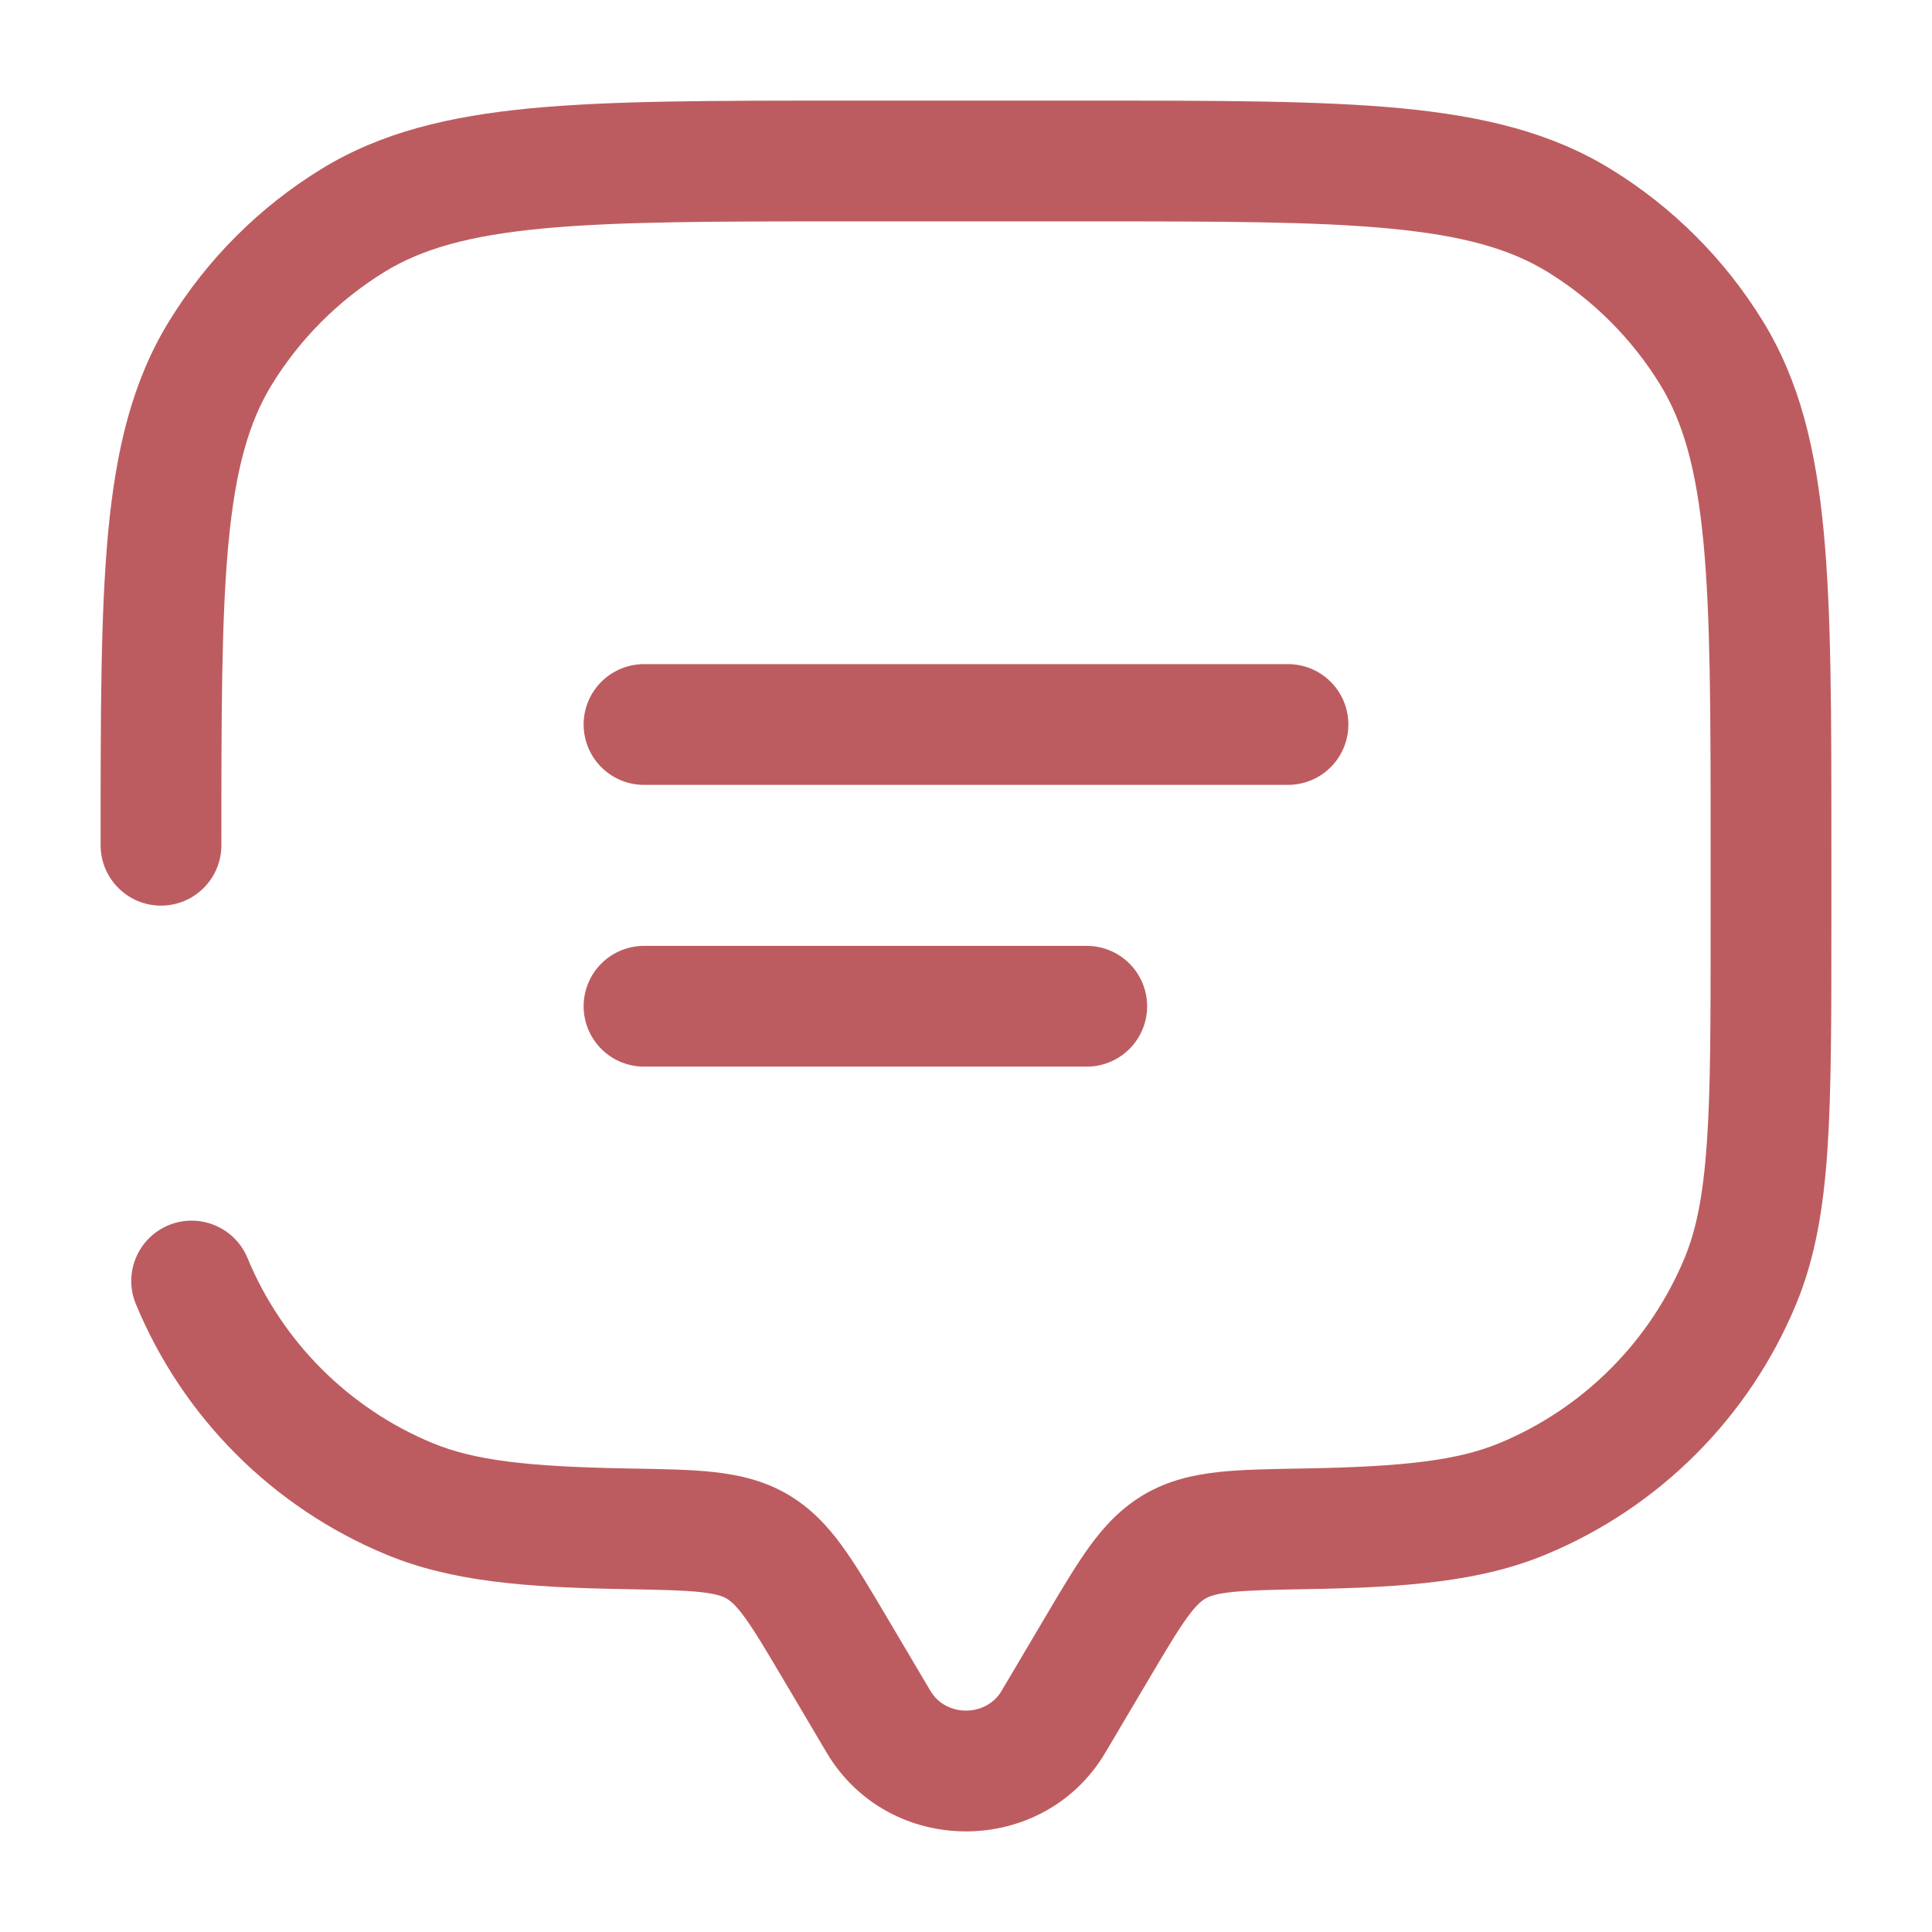
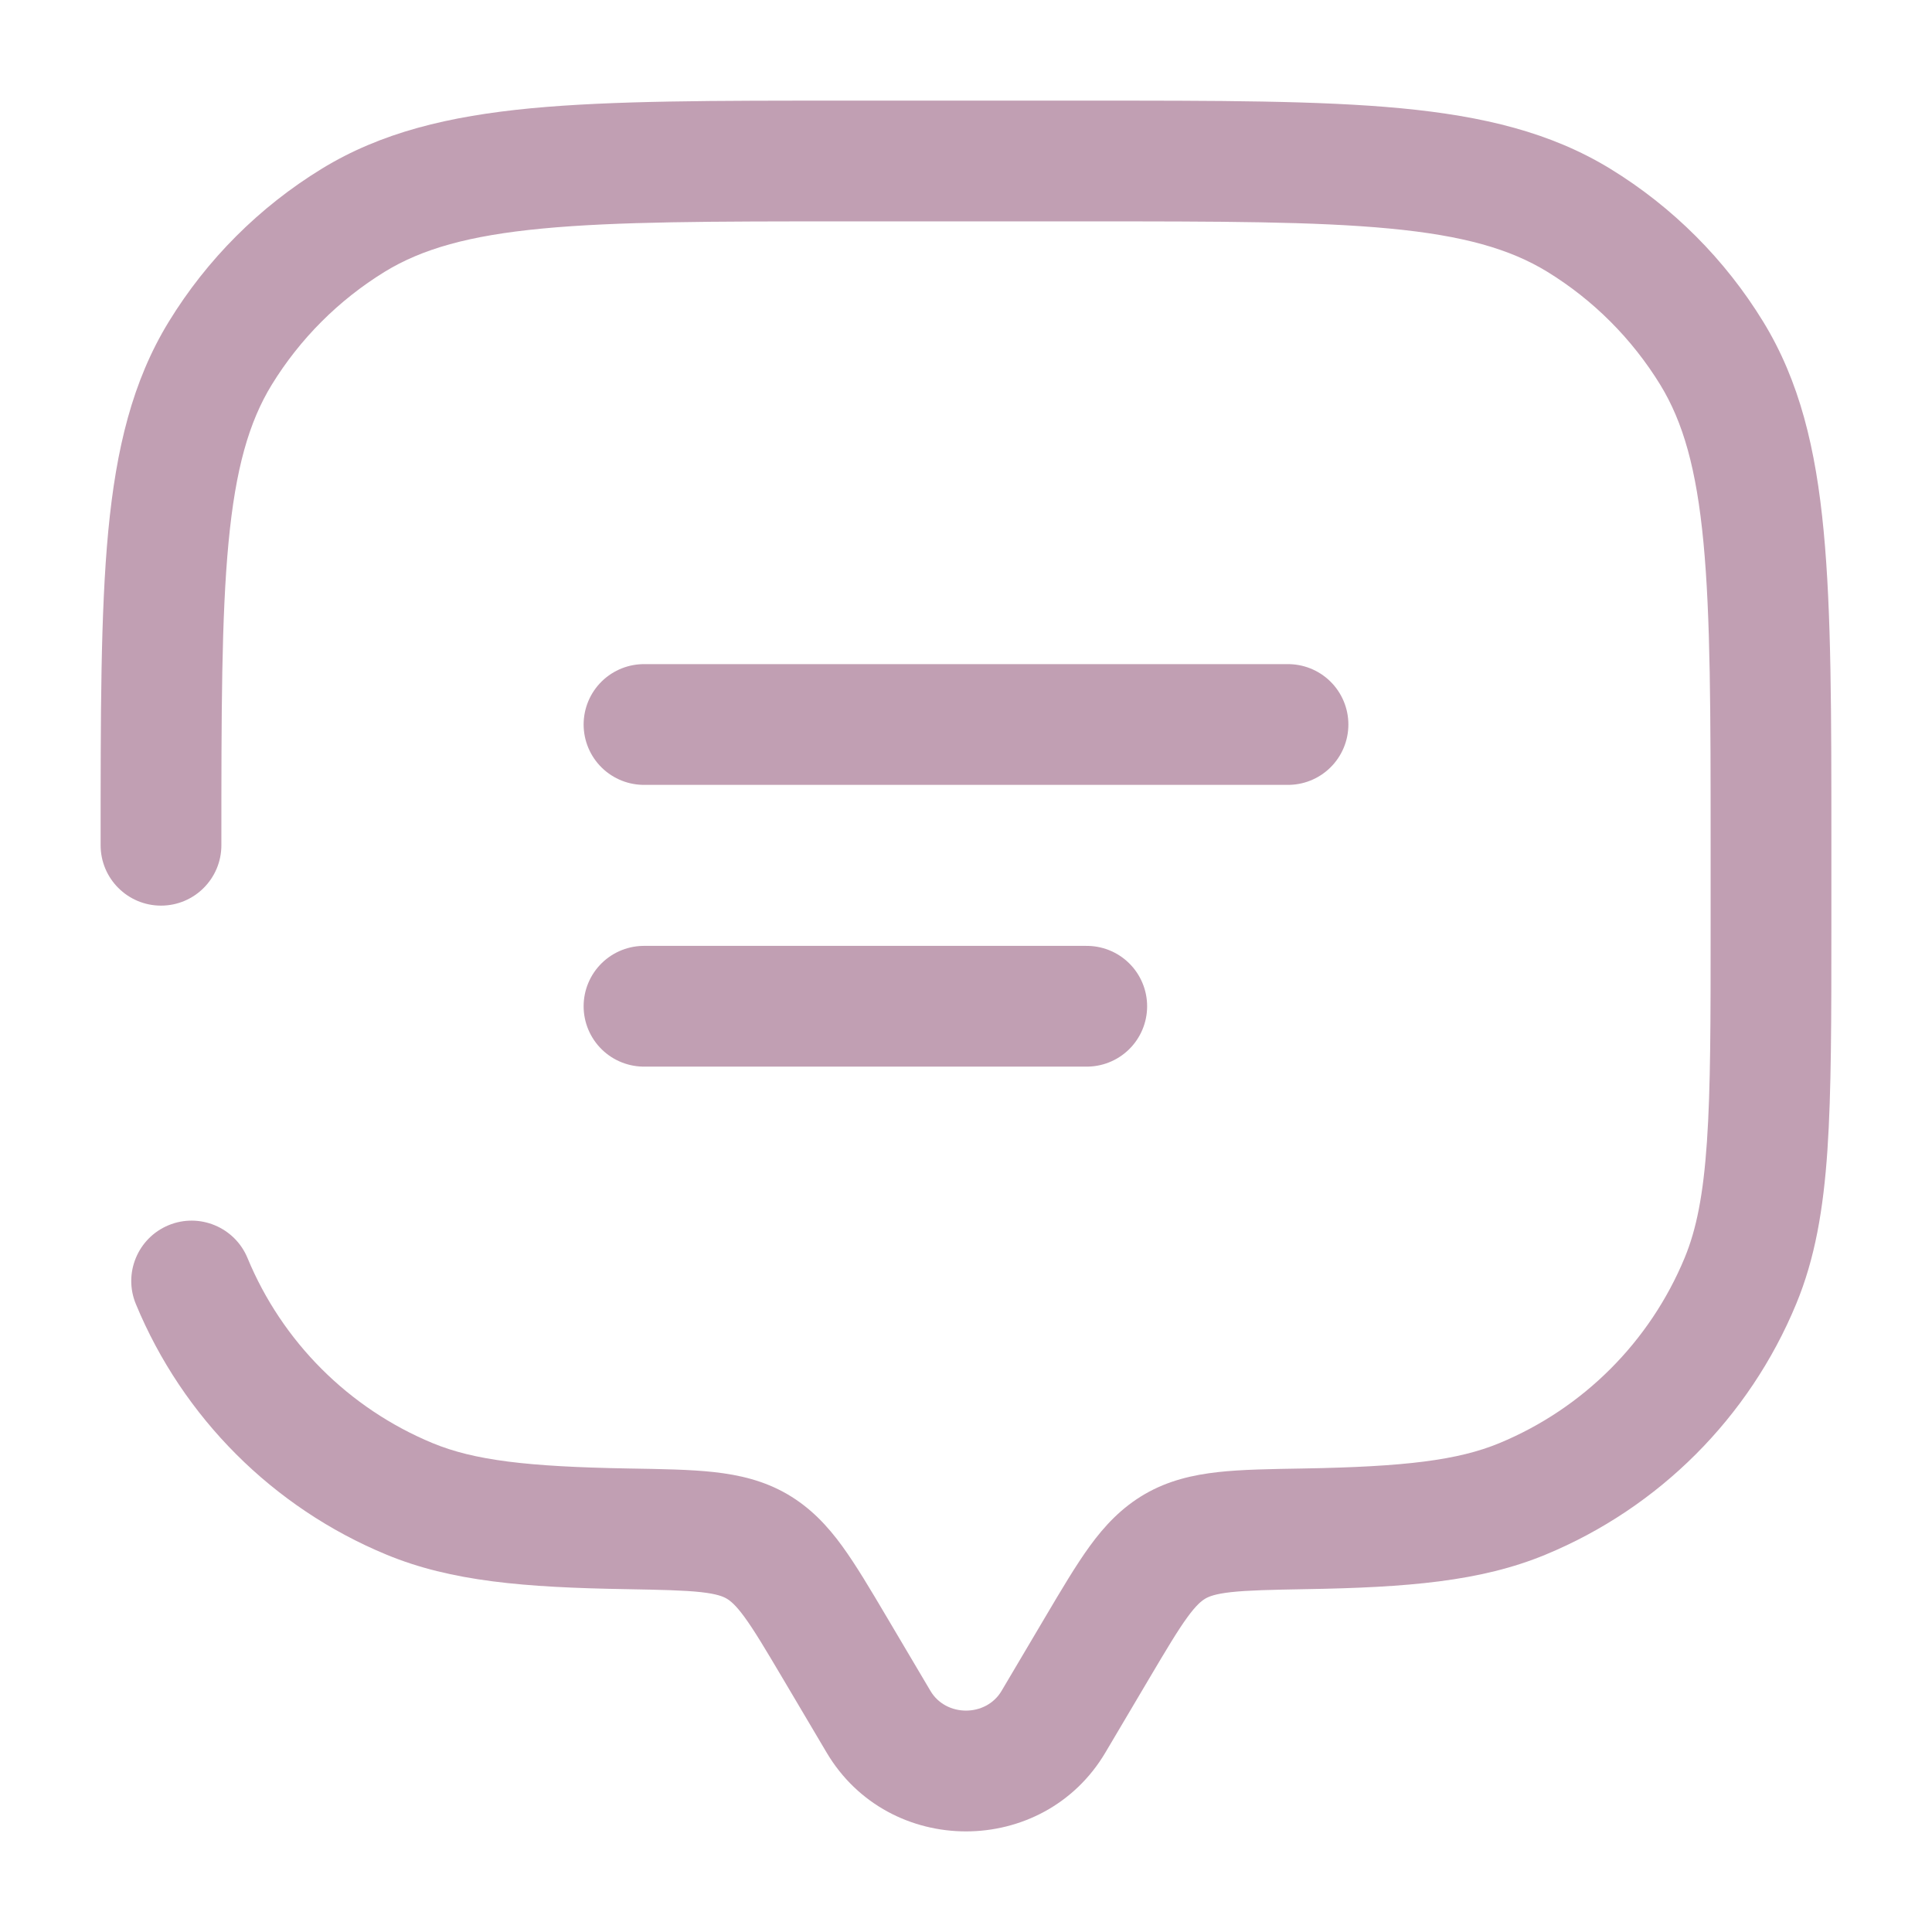
<svg xmlns="http://www.w3.org/2000/svg" width="800px" height="800px" viewBox="0 0 24 24" fill="none">
  <g id="SVGRepo_bgCarrier" stroke-width="0" />
  <g id="SVGRepo_tracerCarrier" stroke-linecap="round" stroke-linejoin="round" />
  <g id="SVGRepo_iconCarrier">
-     <path d="M8 9H16" stroke="#bd5c60" stroke-width="1.5" stroke-linecap="round" />
-     <path d="M8 12.5H13.5" stroke="#bd5c60" stroke-width="1.5" stroke-linecap="round" />
-     <path d="M13.087 21.388L13.732 21.77L13.087 21.388ZM13.629 20.472L12.983 20.09L13.629 20.472ZM10.371 20.472L9.726 20.854H9.726L10.371 20.472ZM10.913 21.388L11.559 21.006L10.913 21.388ZM1.25 10.5C1.25 10.914 1.586 11.25 2 11.25C2.414 11.25 2.75 10.914 2.75 10.5H1.25ZM3.074 15.626C2.915 15.244 2.476 15.062 2.094 15.22C1.711 15.379 1.529 15.818 1.688 16.2L3.074 15.626ZM7.79 18.991L7.777 19.741L7.79 18.991ZM5.087 18.619L4.8 19.312H4.8L5.087 18.619ZM21.619 15.913L22.312 16.2V16.2L21.619 15.913ZM16.21 18.991L16.198 18.242L16.21 18.991ZM18.913 18.619L19.2 19.312H19.2L18.913 18.619ZM19.613 2.737L19.221 3.376L19.613 2.737ZM21.263 4.388L21.903 3.996V3.996L21.263 4.388ZM4.388 2.737L3.996 2.097V2.097L4.388 2.737ZM2.737 4.388L2.097 3.996H2.097L2.737 4.388ZM9.403 19.21L9.78 18.561L9.78 18.561L9.403 19.21ZM13.732 21.77L14.274 20.854L12.983 20.09L12.441 21.006L13.732 21.77ZM9.726 20.854L10.268 21.77L11.559 21.006L11.017 20.09L9.726 20.854ZM12.441 21.006C12.248 21.331 11.752 21.331 11.559 21.006L10.268 21.77C11.041 23.077 12.959 23.077 13.732 21.77L12.441 21.006ZM10.5 2.75H13.5V1.25H10.5V2.75ZM21.25 10.5V11.5H22.75V10.5H21.25ZM7.803 18.242C6.547 18.22 5.889 18.14 5.374 17.927L4.8 19.312C5.605 19.646 6.521 19.72 7.777 19.741L7.803 18.242ZM1.688 16.2C2.271 17.609 3.391 18.729 4.8 19.312L5.374 17.927C4.332 17.495 3.505 16.668 3.074 15.626L1.688 16.2ZM21.25 11.5C21.25 12.675 21.25 13.519 21.204 14.185C21.159 14.844 21.073 15.274 20.927 15.626L22.312 16.2C22.547 15.634 22.651 15.022 22.701 14.287C22.75 13.558 22.75 12.655 22.75 11.5H21.25ZM16.223 19.741C17.479 19.72 18.395 19.646 19.2 19.312L18.626 17.927C18.111 18.14 17.453 18.22 16.198 18.242L16.223 19.741ZM20.927 15.626C20.495 16.668 19.668 17.495 18.626 17.927L19.2 19.312C20.609 18.729 21.729 17.609 22.312 16.2L20.927 15.626ZM13.5 2.75C15.151 2.75 16.337 2.751 17.262 2.839C18.176 2.926 18.757 3.092 19.221 3.376L20.004 2.097C19.265 1.645 18.427 1.443 17.404 1.345C16.392 1.249 15.122 1.25 13.5 1.25V2.75ZM22.75 10.5C22.75 8.878 22.751 7.609 22.654 6.596C22.557 5.573 22.355 4.734 21.903 3.996L20.624 4.779C20.908 5.243 21.074 5.824 21.161 6.738C21.249 7.663 21.25 8.849 21.25 10.5H22.75ZM19.221 3.376C19.793 3.727 20.273 4.208 20.624 4.779L21.903 3.996C21.429 3.222 20.778 2.571 20.004 2.097L19.221 3.376ZM10.5 1.25C8.878 1.25 7.609 1.249 6.596 1.345C5.573 1.443 4.734 1.645 3.996 2.097L4.779 3.376C5.243 3.092 5.824 2.926 6.738 2.839C7.663 2.751 8.849 2.75 10.5 2.75V1.25ZM2.75 10.5C2.75 8.849 2.751 7.663 2.839 6.738C2.926 5.824 3.092 5.243 3.376 4.779L2.097 3.996C1.645 4.734 1.443 5.573 1.345 6.596C1.249 7.609 1.25 8.878 1.25 10.5H2.75ZM3.996 2.097C3.222 2.571 2.571 3.222 2.097 3.996L3.376 4.779C3.727 4.208 4.208 3.727 4.779 3.376L3.996 2.097ZM11.017 20.09C10.814 19.747 10.635 19.444 10.462 19.206C10.28 18.956 10.07 18.73 9.78 18.561L9.026 19.858C9.073 19.886 9.138 19.936 9.25 20.09C9.371 20.256 9.508 20.486 9.726 20.854L11.017 20.09ZM7.777 19.741C8.216 19.749 8.494 19.755 8.706 19.778C8.904 19.8 8.981 19.832 9.026 19.858L9.78 18.561C9.487 18.391 9.182 18.322 8.871 18.287C8.573 18.254 8.214 18.249 7.803 18.242L7.777 19.741ZM14.274 20.854C14.492 20.486 14.629 20.256 14.75 20.09C14.862 19.936 14.927 19.886 14.974 19.858L14.22 18.561C13.93 18.73 13.72 18.956 13.538 19.206C13.365 19.444 13.186 19.747 12.983 20.09L14.274 20.854ZM16.198 18.242C15.786 18.249 15.427 18.254 15.129 18.287C14.818 18.322 14.513 18.391 14.22 18.561L14.974 19.858C15.019 19.832 15.096 19.8 15.294 19.778C15.506 19.755 15.784 19.749 16.223 19.741L16.198 18.242Z" fill="#bd5c60" />
+     <path d="M8 9H16" stroke="#c19fb3" stroke-width="1.5" stroke-linecap="round" />
+     <path d="M8 12.5H13.5" stroke="#c19fb3" stroke-width="1.5" stroke-linecap="round" />
+     <path d="M13.087 21.388L13.732 21.77L13.087 21.388ZM13.629 20.472L12.983 20.09L13.629 20.472ZM10.371 20.472L9.726 20.854H9.726L10.371 20.472ZM10.913 21.388L11.559 21.006L10.913 21.388ZM1.25 10.5C1.25 10.914 1.586 11.25 2 11.25C2.414 11.25 2.75 10.914 2.75 10.5H1.25ZM3.074 15.626C2.915 15.244 2.476 15.062 2.094 15.22C1.711 15.379 1.529 15.818 1.688 16.2L3.074 15.626ZM7.79 18.991L7.777 19.741L7.79 18.991ZM5.087 18.619L4.8 19.312H4.8L5.087 18.619ZM21.619 15.913L22.312 16.2V16.2L21.619 15.913ZM16.21 18.991L16.198 18.242L16.21 18.991ZM18.913 18.619L19.2 19.312H19.2L18.913 18.619ZM19.613 2.737L19.221 3.376L19.613 2.737ZM21.263 4.388L21.903 3.996V3.996L21.263 4.388ZM4.388 2.737L3.996 2.097V2.097L4.388 2.737ZM2.737 4.388L2.097 3.996H2.097L2.737 4.388ZM9.403 19.21L9.78 18.561L9.78 18.561L9.403 19.21ZM13.732 21.77L14.274 20.854L12.983 20.09L12.441 21.006L13.732 21.77ZM9.726 20.854L10.268 21.77L11.559 21.006L11.017 20.09L9.726 20.854ZM12.441 21.006C12.248 21.331 11.752 21.331 11.559 21.006L10.268 21.77C11.041 23.077 12.959 23.077 13.732 21.77L12.441 21.006ZM10.5 2.75H13.5V1.25H10.5V2.75ZM21.25 10.5V11.5H22.75V10.5H21.25ZM7.803 18.242C6.547 18.22 5.889 18.14 5.374 17.927L4.8 19.312C5.605 19.646 6.521 19.72 7.777 19.741L7.803 18.242ZM1.688 16.2C2.271 17.609 3.391 18.729 4.8 19.312L5.374 17.927C4.332 17.495 3.505 16.668 3.074 15.626L1.688 16.2ZM21.25 11.5C21.25 12.675 21.25 13.519 21.204 14.185C21.159 14.844 21.073 15.274 20.927 15.626L22.312 16.2C22.547 15.634 22.651 15.022 22.701 14.287C22.75 13.558 22.75 12.655 22.75 11.5H21.25ZM16.223 19.741C17.479 19.72 18.395 19.646 19.2 19.312L18.626 17.927C18.111 18.14 17.453 18.22 16.198 18.242L16.223 19.741ZM20.927 15.626C20.495 16.668 19.668 17.495 18.626 17.927L19.2 19.312C20.609 18.729 21.729 17.609 22.312 16.2L20.927 15.626ZM13.5 2.75C15.151 2.75 16.337 2.751 17.262 2.839C18.176 2.926 18.757 3.092 19.221 3.376L20.004 2.097C19.265 1.645 18.427 1.443 17.404 1.345C16.392 1.249 15.122 1.25 13.5 1.25V2.75ZM22.75 10.5C22.75 8.878 22.751 7.609 22.654 6.596C22.557 5.573 22.355 4.734 21.903 3.996L20.624 4.779C20.908 5.243 21.074 5.824 21.161 6.738C21.249 7.663 21.25 8.849 21.25 10.5H22.75ZM19.221 3.376C19.793 3.727 20.273 4.208 20.624 4.779L21.903 3.996C21.429 3.222 20.778 2.571 20.004 2.097L19.221 3.376ZM10.5 1.25C8.878 1.25 7.609 1.249 6.596 1.345C5.573 1.443 4.734 1.645 3.996 2.097L4.779 3.376C5.243 3.092 5.824 2.926 6.738 2.839C7.663 2.751 8.849 2.75 10.5 2.75V1.25ZM2.75 10.5C2.75 8.849 2.751 7.663 2.839 6.738C2.926 5.824 3.092 5.243 3.376 4.779L2.097 3.996C1.645 4.734 1.443 5.573 1.345 6.596C1.249 7.609 1.25 8.878 1.25 10.5H2.75ZM3.996 2.097C3.222 2.571 2.571 3.222 2.097 3.996L3.376 4.779C3.727 4.208 4.208 3.727 4.779 3.376L3.996 2.097ZM11.017 20.09C10.814 19.747 10.635 19.444 10.462 19.206C10.28 18.956 10.07 18.73 9.78 18.561L9.026 19.858C9.073 19.886 9.138 19.936 9.25 20.09C9.371 20.256 9.508 20.486 9.726 20.854L11.017 20.09ZM7.777 19.741C8.216 19.749 8.494 19.755 8.706 19.778C8.904 19.8 8.981 19.832 9.026 19.858L9.78 18.561C9.487 18.391 9.182 18.322 8.871 18.287C8.573 18.254 8.214 18.249 7.803 18.242L7.777 19.741ZM14.274 20.854C14.492 20.486 14.629 20.256 14.75 20.09C14.862 19.936 14.927 19.886 14.974 19.858L14.22 18.561C13.93 18.73 13.72 18.956 13.538 19.206C13.365 19.444 13.186 19.747 12.983 20.09L14.274 20.854ZM16.198 18.242C15.786 18.249 15.427 18.254 15.129 18.287C14.818 18.322 14.513 18.391 14.22 18.561L14.974 19.858C15.019 19.832 15.096 19.8 15.294 19.778C15.506 19.755 15.784 19.749 16.223 19.741L16.198 18.242Z" fill="#c19fb3" />
  </g>
</svg>
